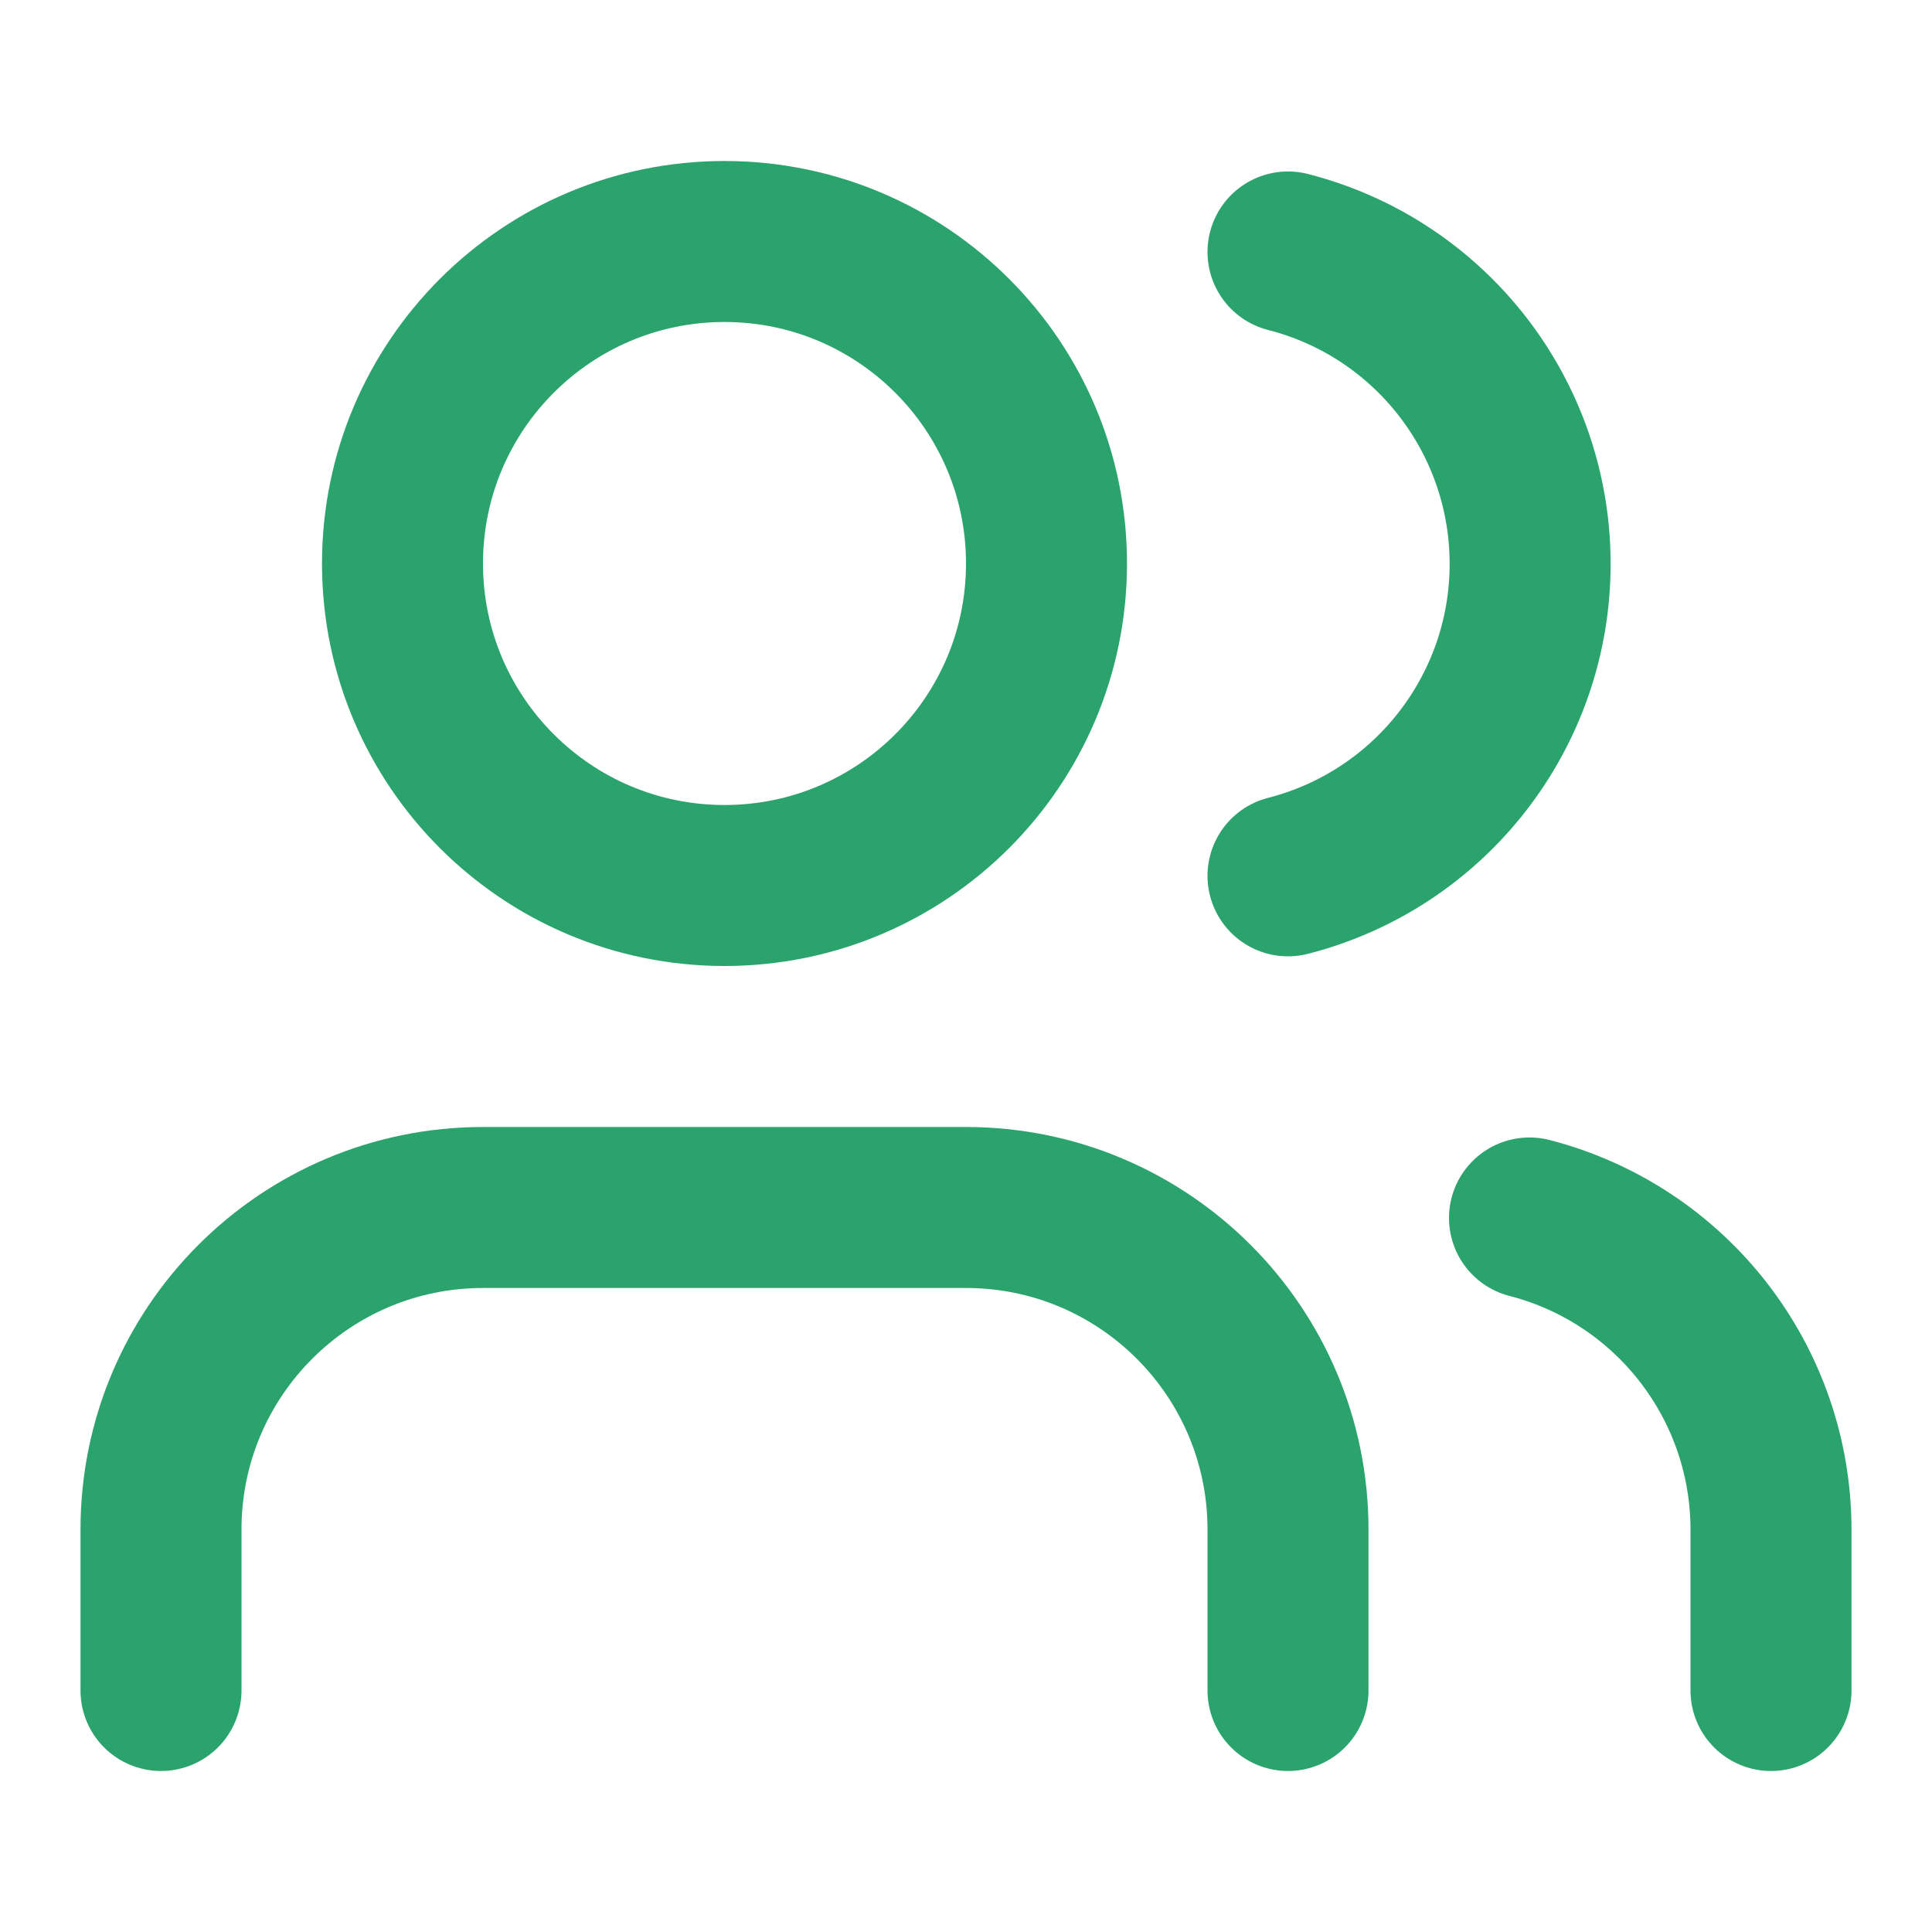
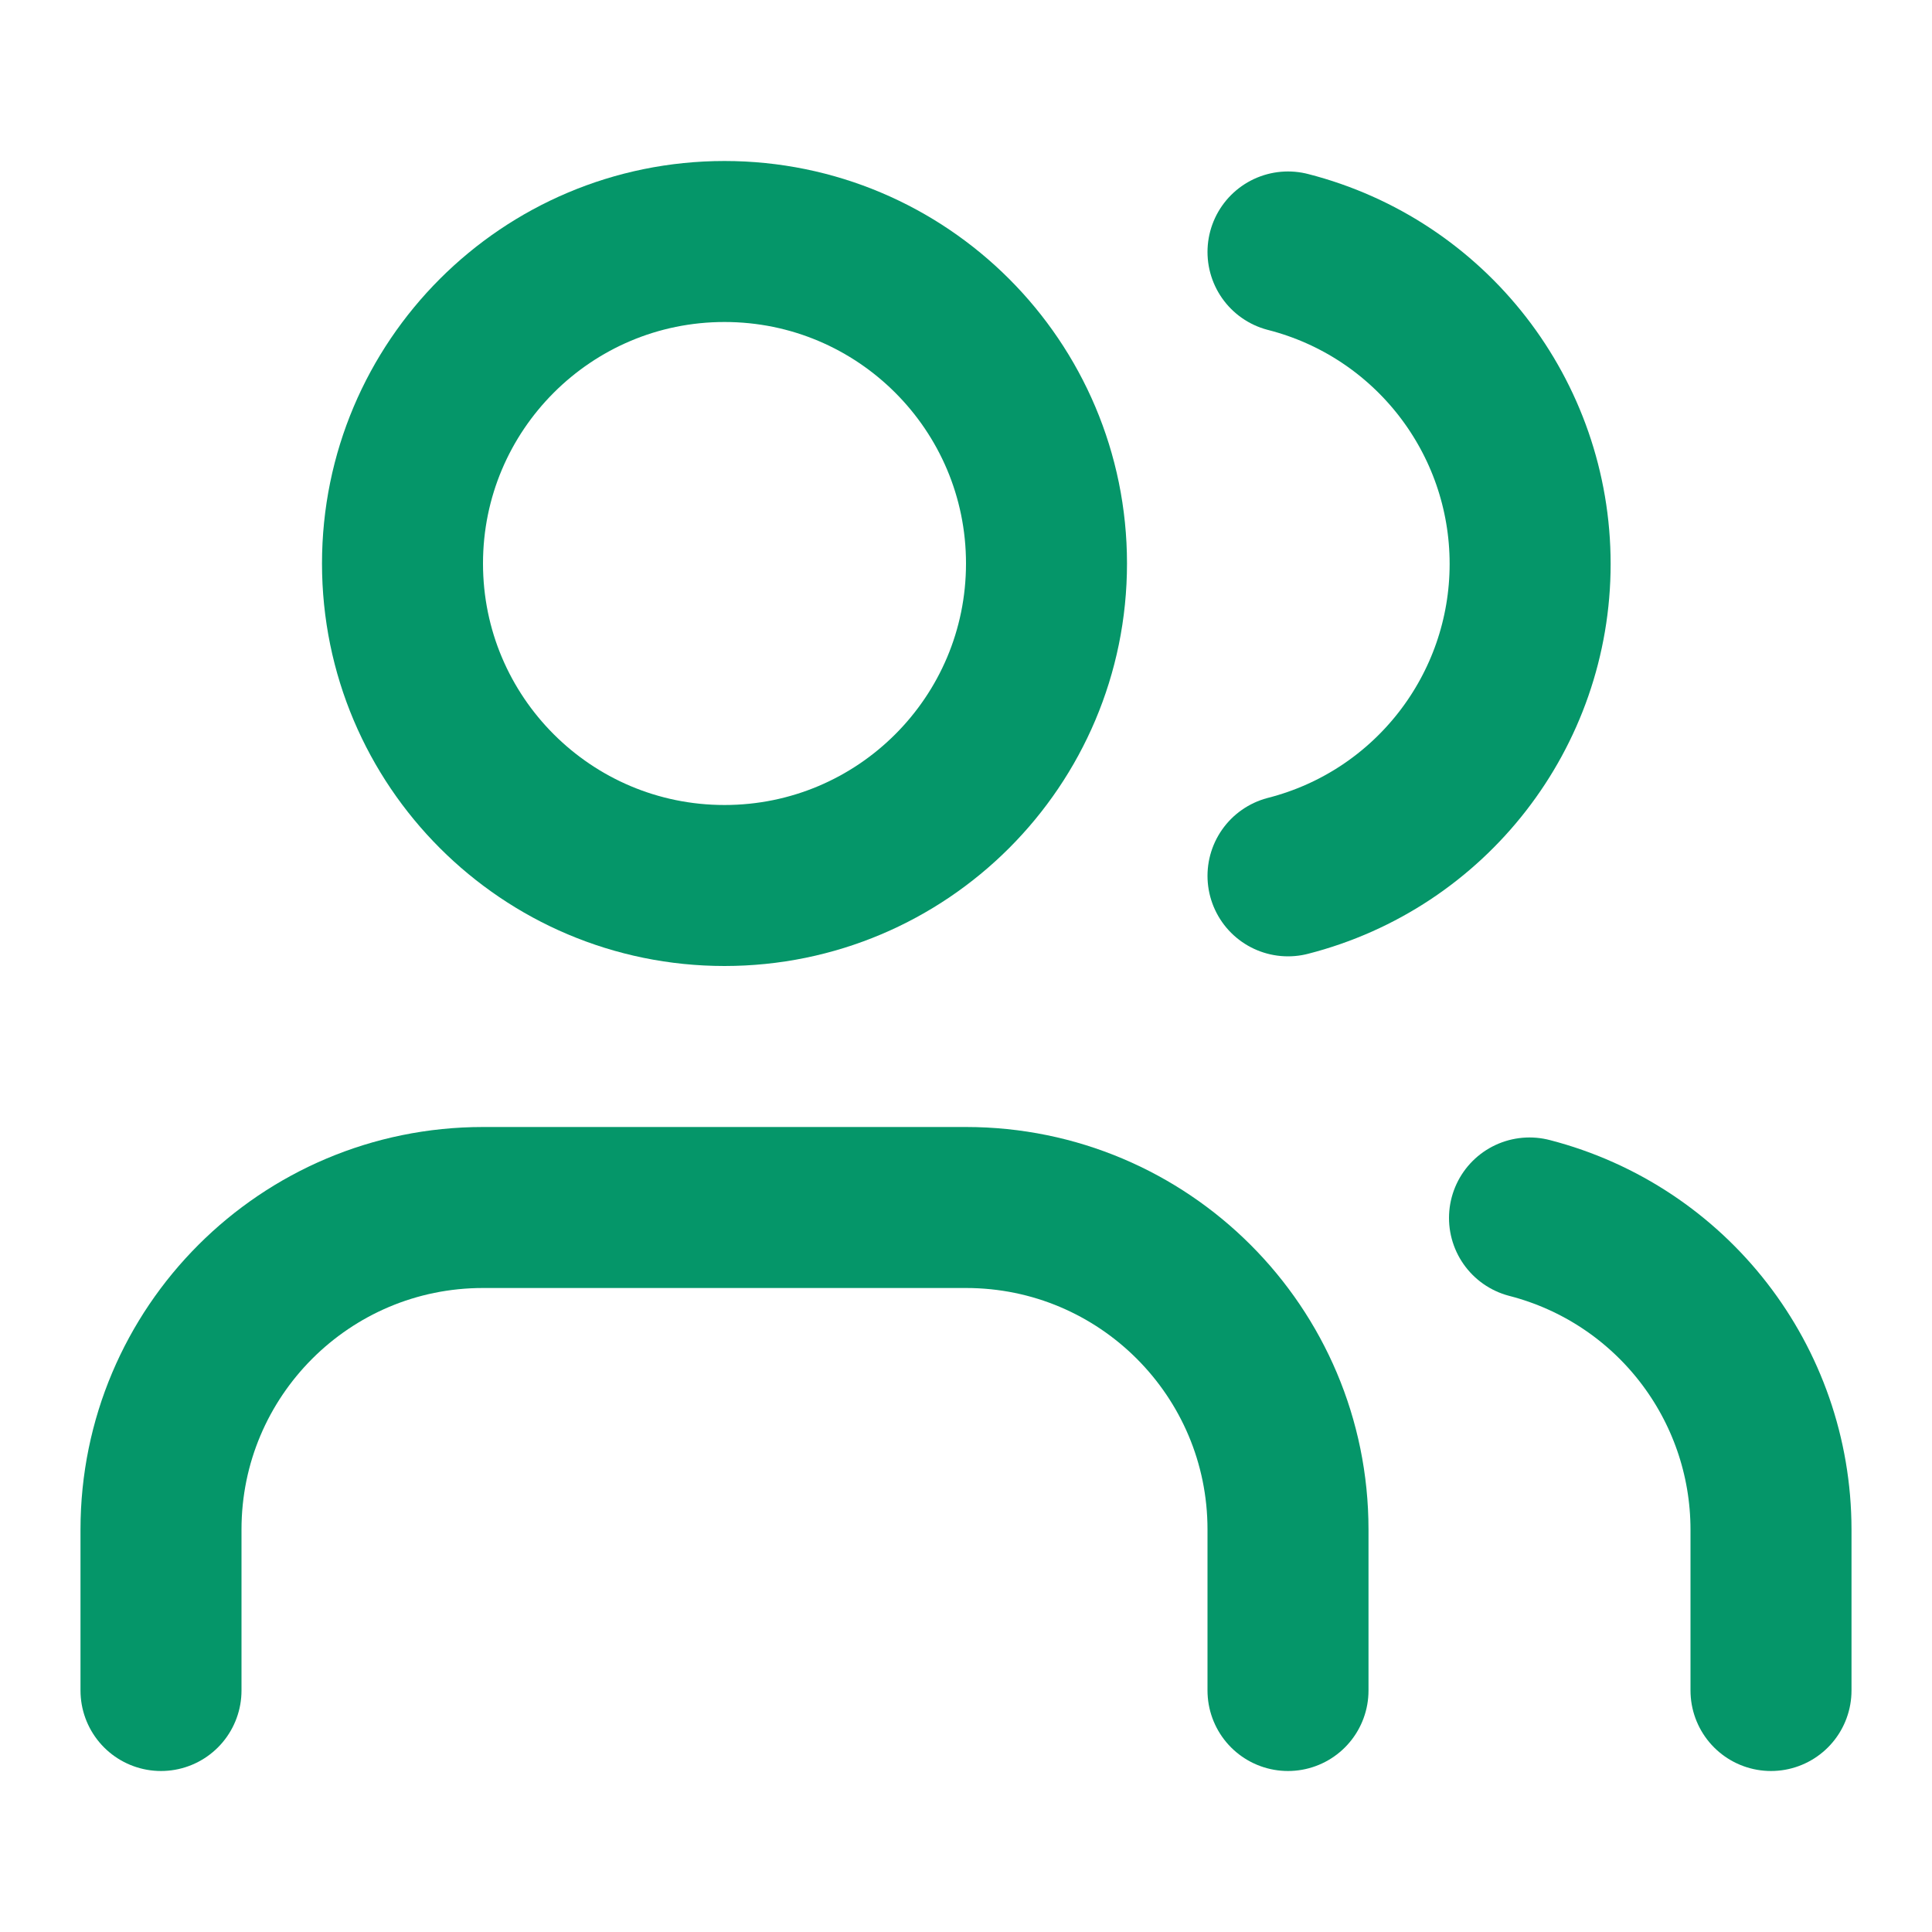
<svg xmlns="http://www.w3.org/2000/svg" width="24" height="24" viewBox="0 0 24 24" fill="none" stroke-width="2" stroke-linecap="round" stroke-linejoin="round">
  <style>
-     .ic { stroke: #2BA36D; }
-     @media (prefers-color-scheme: dark) { .ic { stroke: #6AD3A2; } }
+     .ic { stroke: #059669; }
+     @media (prefers-color-scheme: dark) { .ic { stroke: #34D399; } }
  </style>
  <g class="ic">
    <path d="M16 21v-2a4 4 0 0 0-4-4H6a4 4 0 0 0-4 4v2" />
    <circle cx="9" cy="7" r="4" />
    <path d="M22 21v-2a4 4 0 0 0-3-3.87" />
    <path d="M16 3.13a4 4 0 0 1 0 7.75" />
  </g>
</svg>
